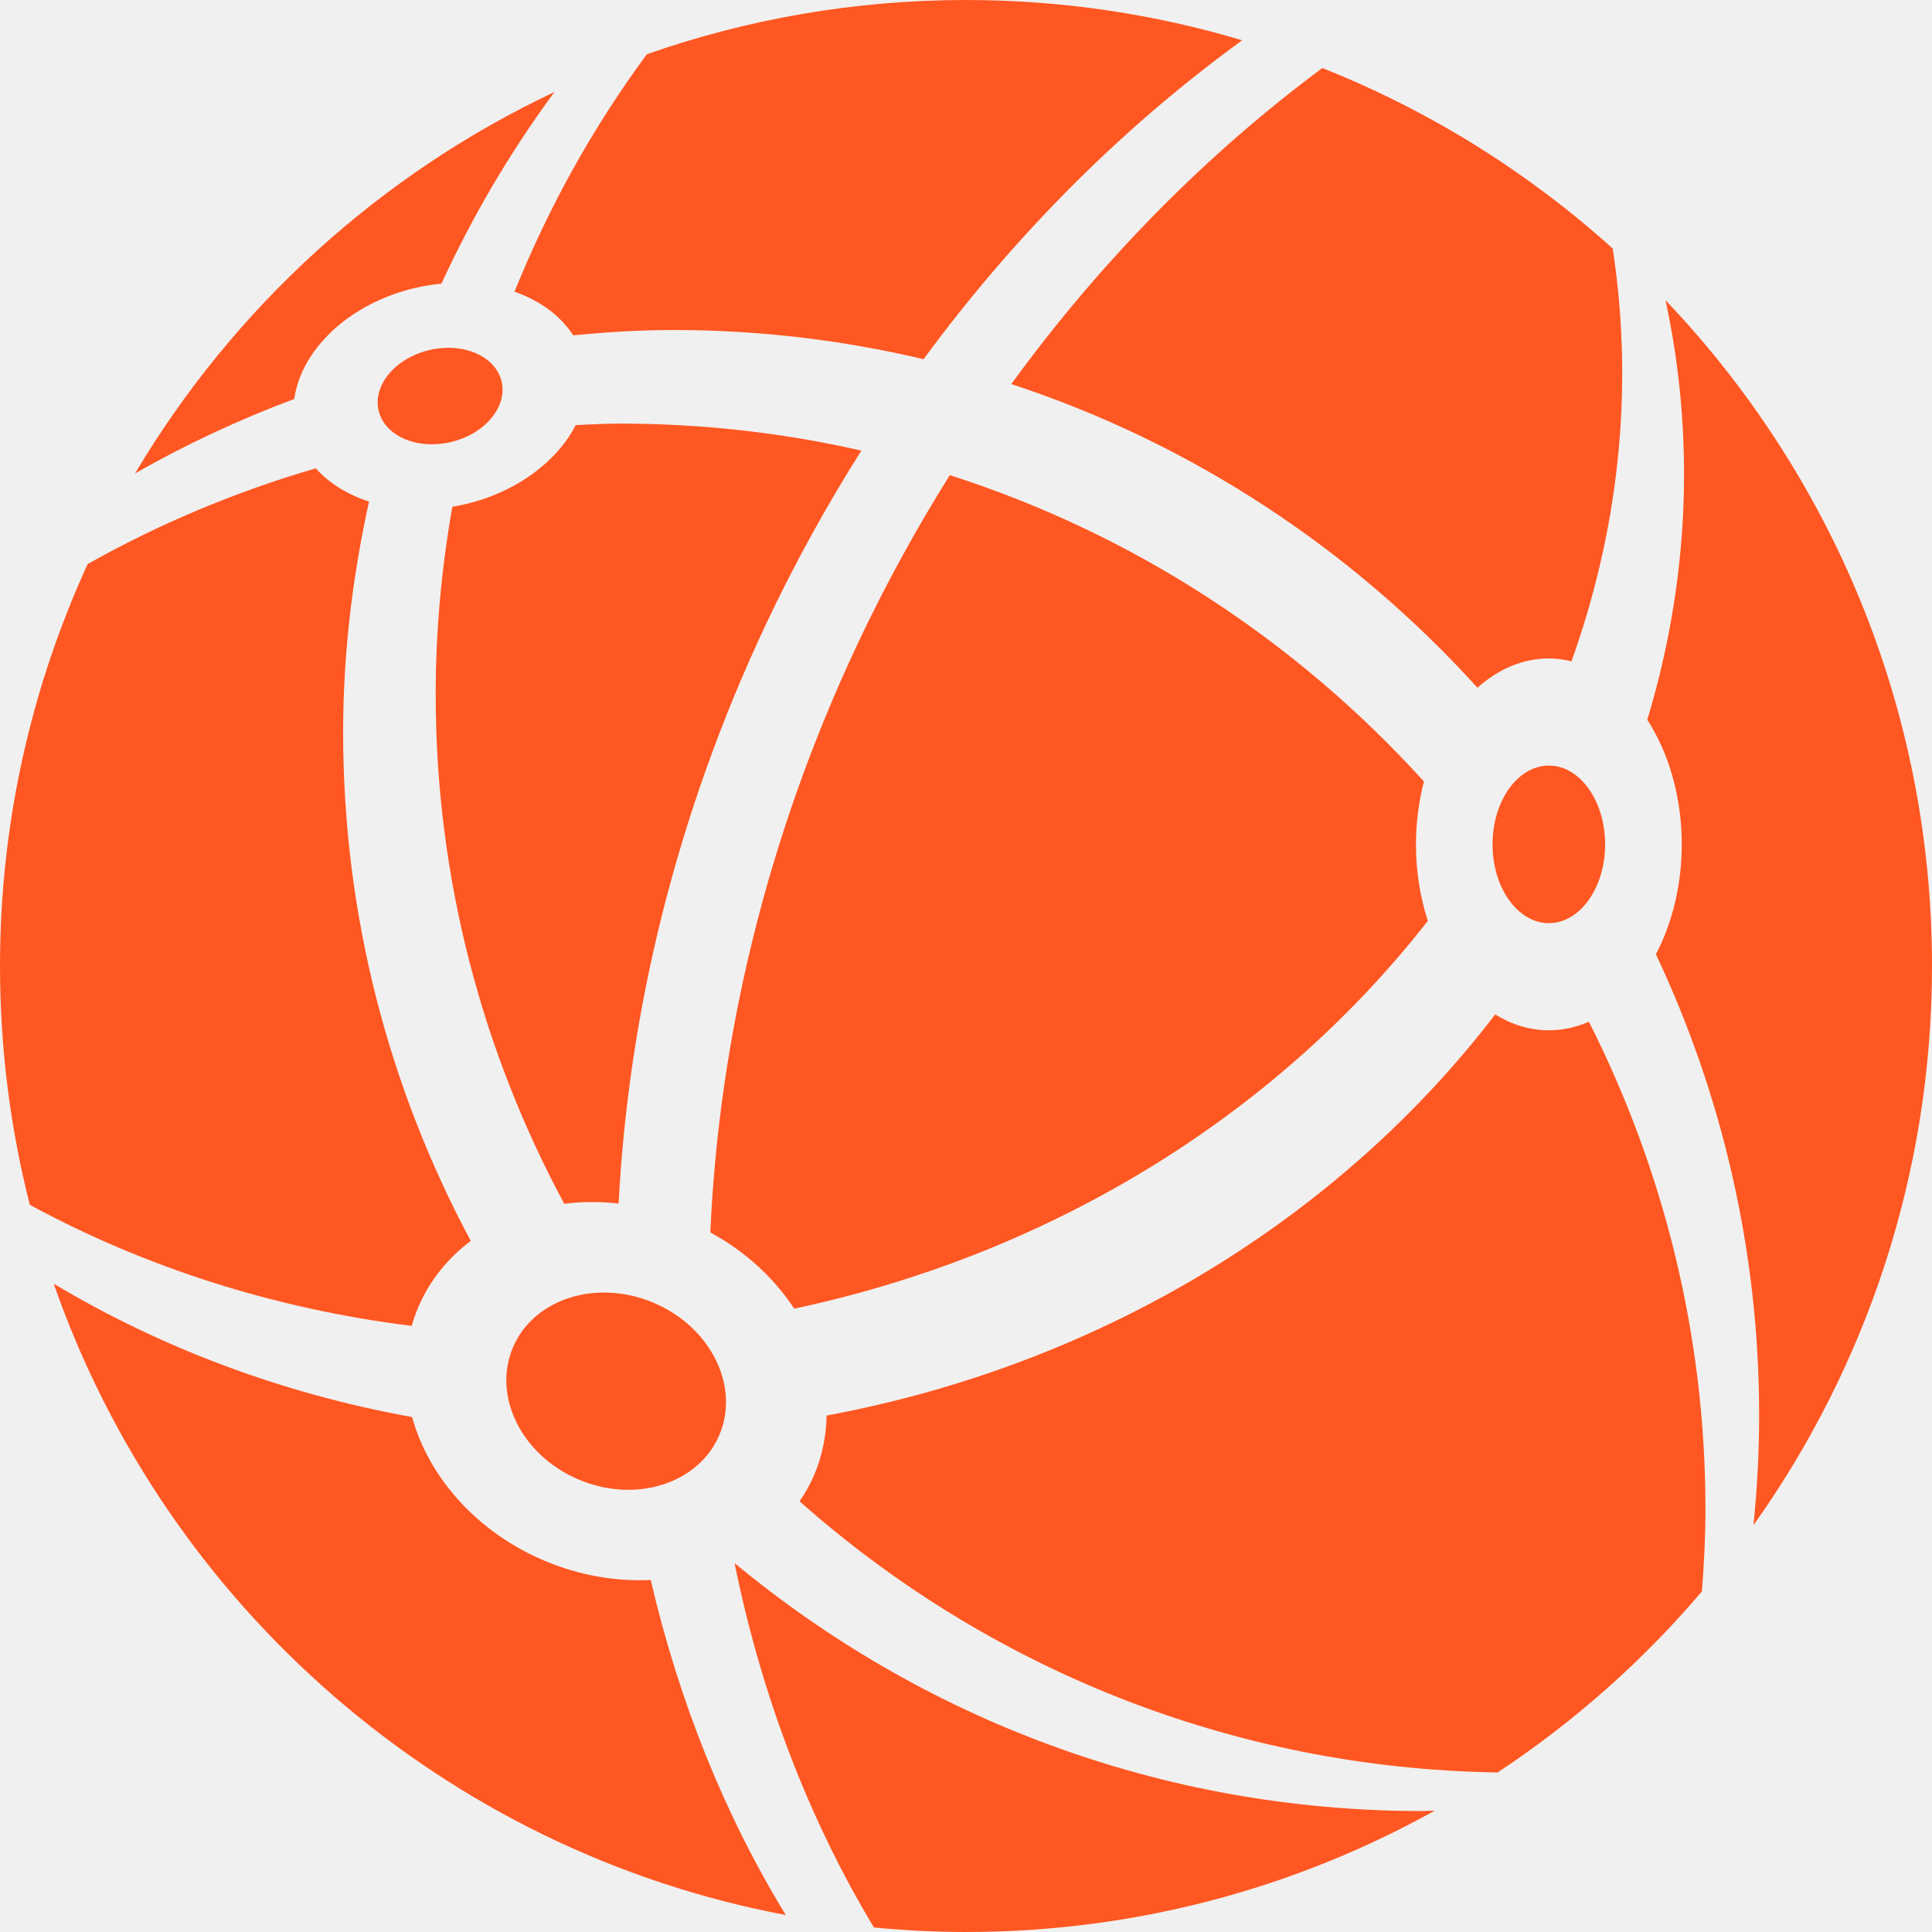
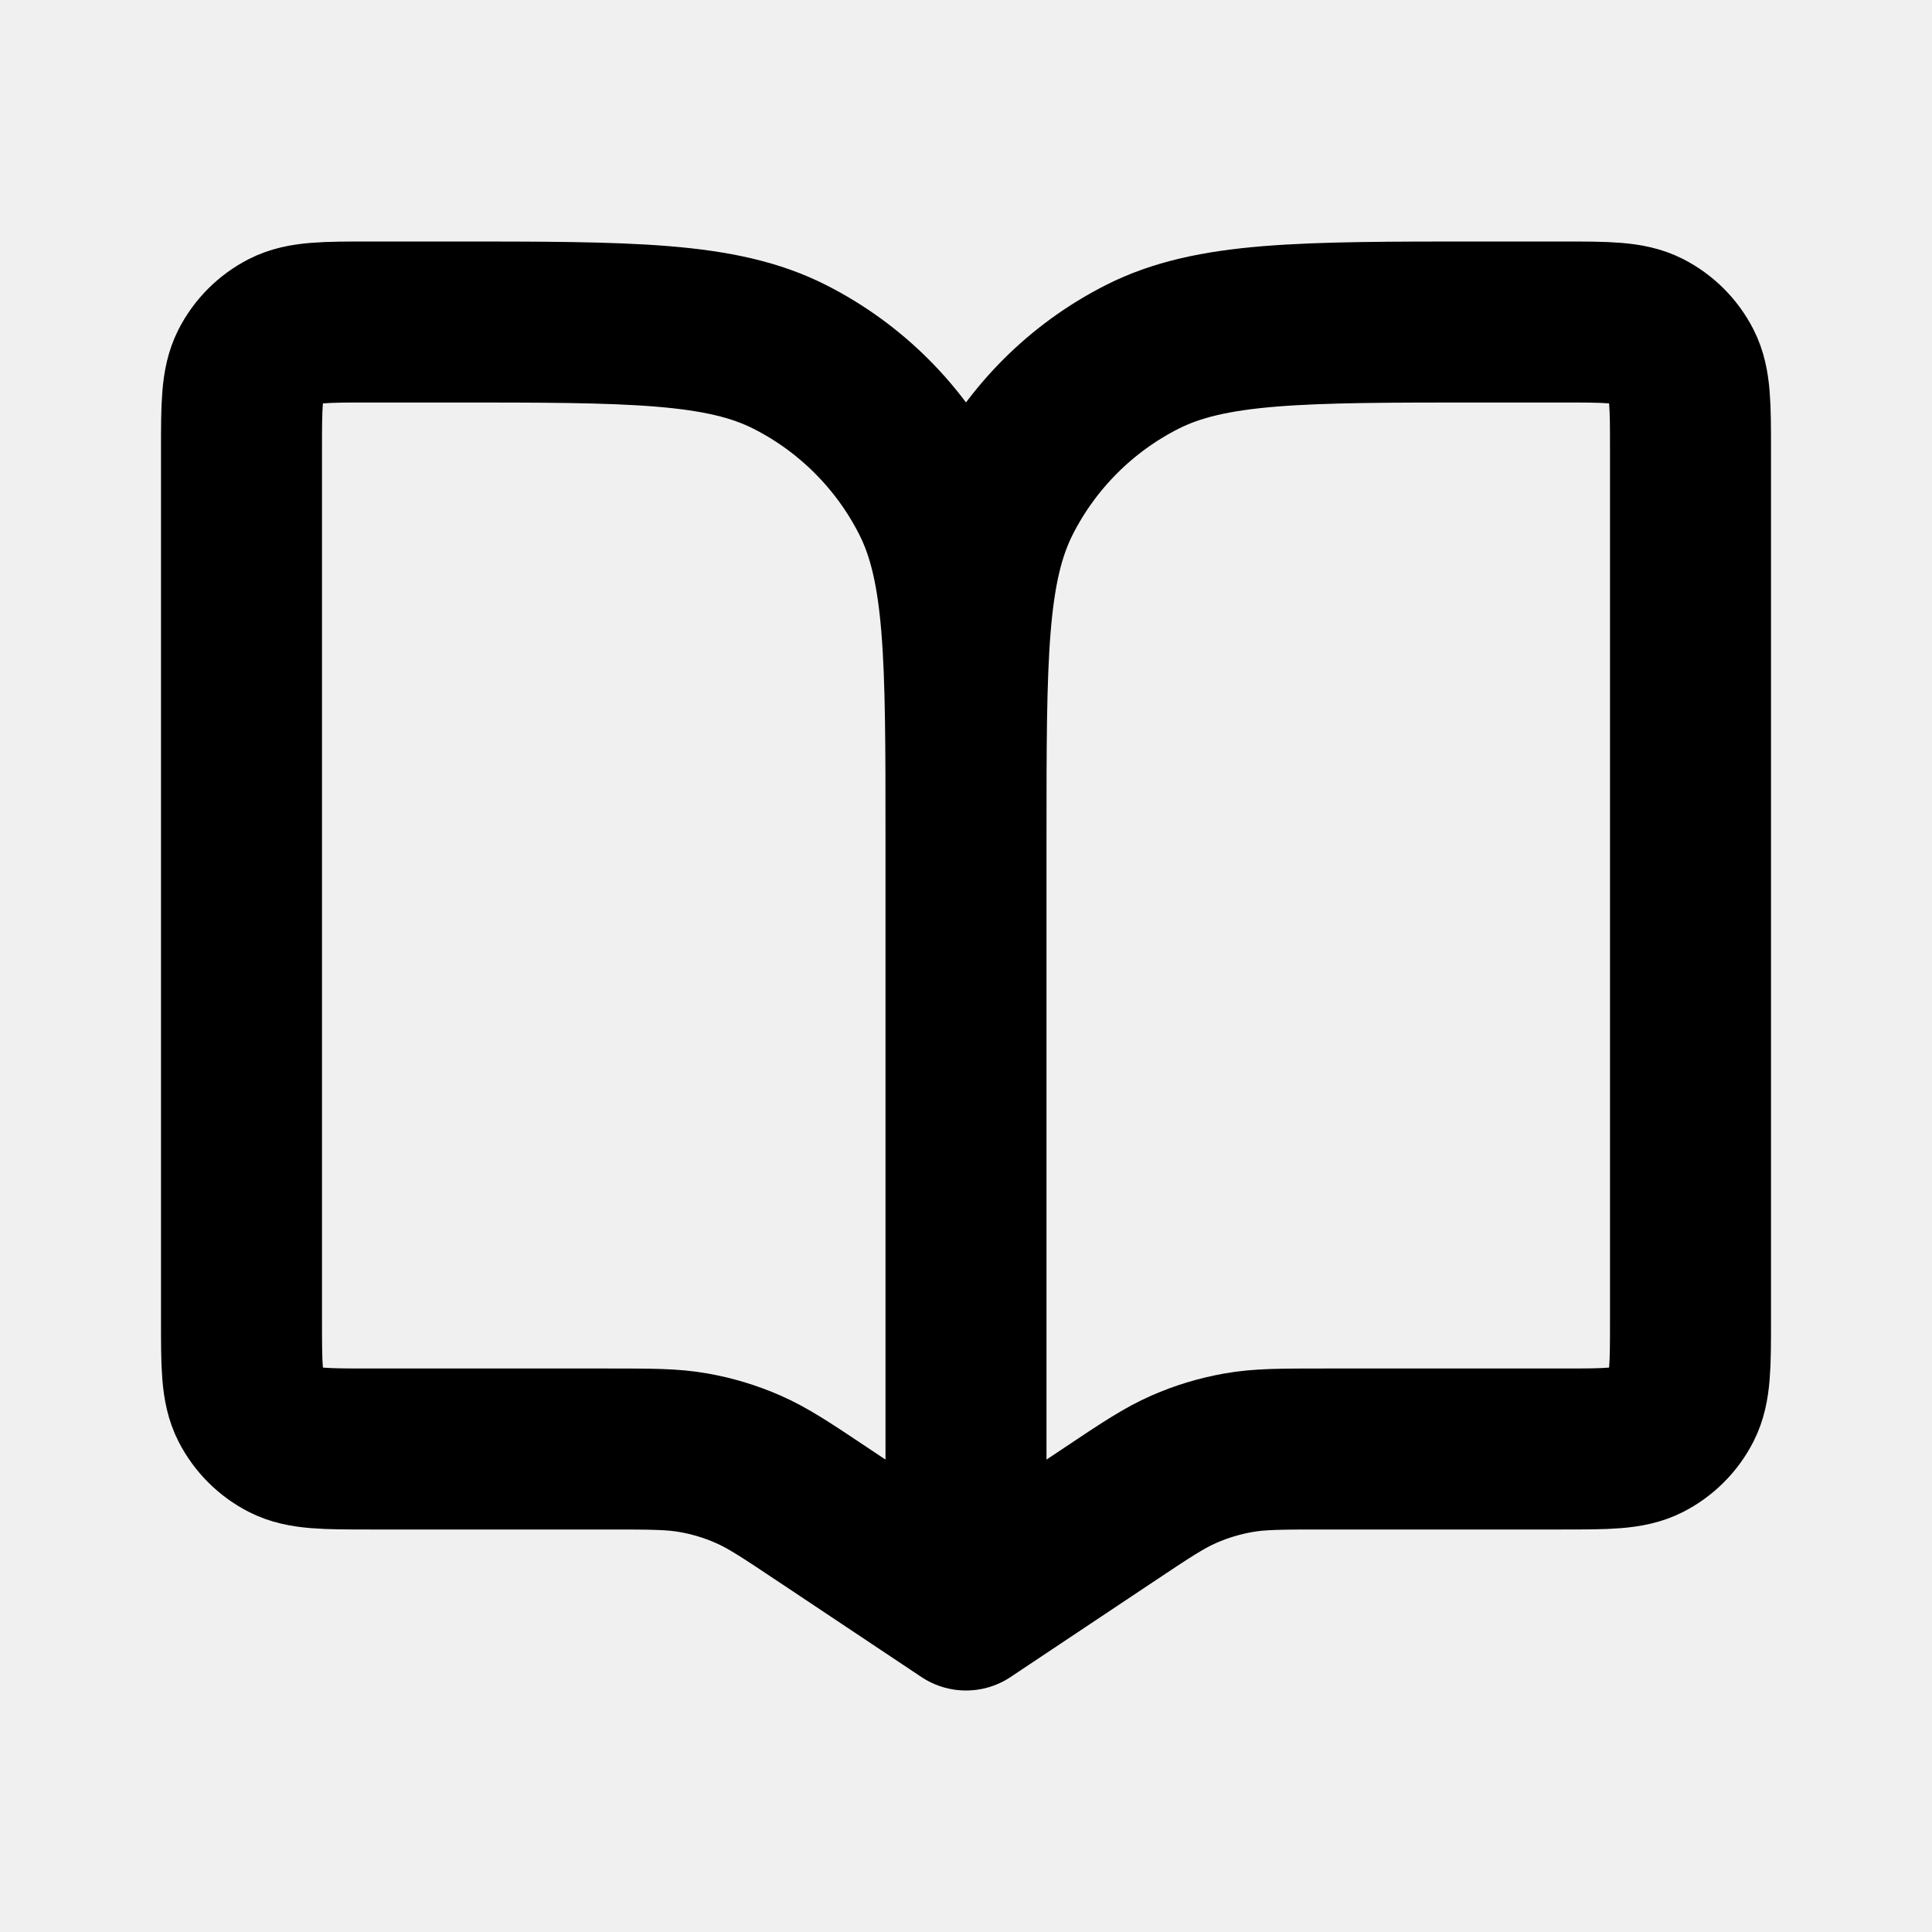
- <svg xmlns="http://www.w3.org/2000/svg" width="140" height="140" viewBox="0 0 140 140" fill="none">
-   <g clip-path="url(#clip0_109_2)">
-     <path d="M73.281 27.831C86.41 32.136 97.992 39.823 107.062 49.836C108.556 48.498 110.328 47.714 112.235 47.714C112.795 47.714 113.342 47.795 113.874 47.923C117.232 38.552 118.425 28.456 116.891 18.191C116.883 18.128 116.865 18.068 116.856 18.004C110.728 12.481 103.62 8.028 95.822 4.93C87.496 11.111 79.845 18.812 73.281 27.831Z" fill="#FF5722" />
-     <path d="M41.536 24.297C43.937 24.071 46.358 23.914 48.819 23.914C55.055 23.914 61.112 24.654 66.925 26.029C73.644 16.885 81.489 9.111 90.013 2.919C83.673 1.026 76.956 0 69.999 0C61.893 0 54.115 1.394 46.875 3.929C42.985 9.195 39.77 14.98 37.283 21.138C39.118 21.778 40.616 22.869 41.536 24.297Z" fill="#FF5722" />
-     <path d="M33.758 36.525C33.43 36.603 33.104 36.666 32.78 36.719C32.001 41.136 31.571 45.673 31.571 50.313C31.571 63.679 34.969 76.233 40.887 87.23C42.163 87.064 43.489 87.064 44.828 87.212C45.54 73.406 48.981 59.103 55.479 45.288C57.561 40.861 59.891 36.652 62.419 32.653C56.794 31.371 50.939 30.695 44.923 30.695C43.847 30.695 42.784 30.756 41.718 30.804C40.376 33.421 37.468 35.642 33.758 36.525Z" fill="#FF5722" />
-     <path d="M68.825 34.431C66.4 38.309 64.155 42.38 62.144 46.658C55.531 60.716 52.095 75.274 51.473 89.304C54.038 90.698 56.103 92.628 57.554 94.83C76.67 90.758 92.769 80.435 103.466 66.731C102.918 65.039 102.606 63.166 102.606 61.188C102.606 59.586 102.818 58.054 103.182 56.63C93.978 46.468 82.192 38.703 68.825 34.431Z" fill="#FF5722" />
-     <path d="M30.303 94.738C31.132 92.778 32.464 91.164 34.114 89.921C28.227 78.942 24.864 66.407 24.864 53.077C24.864 47.324 25.552 41.74 26.741 36.345C25.178 35.841 23.845 35.016 22.883 33.936C17.07 35.635 11.525 37.958 6.352 40.873C2.286 49.744 0 59.604 0 70.001C0 75.976 0.753 81.773 2.161 87.307C10.484 91.821 19.869 94.846 29.834 96.079C29.963 95.628 30.116 95.18 30.303 94.738Z" fill="#FF5722" />
-     <path d="M112.235 74.659C110.851 74.659 109.536 74.245 108.348 73.508C97.267 87.986 80.201 98.794 59.901 102.574C59.87 104.028 59.59 105.479 59.003 106.87C58.712 107.555 58.347 108.19 57.943 108.794C71.453 120.769 89.117 128.143 108.521 128.439C114.059 124.782 119.043 120.358 123.326 115.321C123.478 113.35 123.584 111.366 123.584 109.355C123.584 96.638 120.503 84.663 115.138 74.037C114.221 74.439 113.246 74.659 112.235 74.659Z" fill="#FF5722" />
-     <path d="M53.229 113.268C55.171 122.836 58.576 131.772 63.328 139.674C65.526 139.88 67.748 140 70.001 140C82.332 140 93.908 136.801 103.97 131.205C103.651 131.208 103.339 131.235 103.022 131.235C84.087 131.233 66.749 124.474 53.229 113.268Z" fill="#FF5722" />
-     <path d="M39.46 113.097C34.519 111.01 31.068 107.032 29.861 102.687C20.459 100.985 11.661 97.671 3.893 93.023C12.027 116.379 32.179 134.097 56.942 138.772C52.48 131.475 49.199 123.265 47.153 114.489C44.652 114.611 42.015 114.177 39.46 113.097Z" fill="#FF5722" />
-     <path d="M30.032 20.877C30.689 20.72 31.343 20.618 31.988 20.555C34.253 15.632 36.994 10.975 40.184 6.662C27.499 12.644 16.906 22.321 9.786 34.309C13.455 32.207 17.317 30.409 21.325 28.909C21.817 25.351 25.266 22.012 30.032 20.877Z" fill="#FF5722" />
-     <path d="M140 70.001C140 51.293 132.647 34.313 120.691 21.755C120.954 22.987 121.185 24.233 121.374 25.495C122.74 34.646 121.936 43.665 119.368 52.157C120.914 54.547 121.865 57.709 121.865 61.188C121.865 64.168 121.166 66.915 119.993 69.146C124.772 79.295 127.475 90.614 127.475 102.576C127.475 105.259 127.326 107.904 127.063 110.52C135.197 99.081 140 85.106 140 70.001Z" fill="#FF5722" />
-     <path d="M41.941 107.218C46.073 108.965 50.636 107.512 52.132 103.973C53.628 100.434 51.491 96.149 47.358 94.402C43.226 92.655 38.663 94.108 37.167 97.647C35.671 101.186 37.808 105.471 41.941 107.218Z" fill="#FF5722" />
-     <path d="M112.235 66.895C114.487 66.895 116.313 64.339 116.313 61.186C116.313 58.033 114.487 55.477 112.235 55.477C109.982 55.477 108.156 58.033 108.156 61.186C108.156 64.339 109.982 66.895 112.235 66.895Z" fill="#FF5722" />
-     <path d="M32.686 32.029C35.146 31.442 36.785 29.476 36.346 27.637C35.908 25.799 33.559 24.784 31.099 25.37C28.639 25.956 27 27.922 27.438 29.761C27.877 31.6 30.226 32.615 32.686 32.029Z" fill="#FF5722" />
+ <svg xmlns="http://www.w3.org/2000/svg" width="800px" height="800px" viewBox="0 0 24 24" fill="none">
+   <g id="SVGRepo_bgCarrier" stroke-width="0" />
+   <g id="SVGRepo_tracerCarrier" stroke-linecap="round" stroke-linejoin="round" />
+   <g id="SVGRepo_iconCarrier">
+     <path d="M12 10.4V20M12 10.4C12 8.16 12 7.04 11.564 6.184C11.181 5.431 10.569 4.819 9.816 4.436C8.96 4 7.84 4 5.6 4H4.6C4.04 4 3.76 4 3.546 4.109C3.358 4.205 3.205 4.358 3.109 4.546C3 4.76 3 5.04 3 5.6V16.4C3 16.96 3 17.24 3.109 17.454C3.205 17.642 3.358 17.795 3.546 17.891C3.76 18 4.04 18 4.6 18H7.547C8.087 18 8.357 18 8.618 18.047C8.85 18.088 9.076 18.156 9.292 18.251C9.535 18.357 9.76 18.506 10.209 18.806L12 20M12 10.4C12 8.16 12 7.04 12.436 6.184C12.819 5.431 13.431 4.819 14.184 4.436C15.04 4 16.16 4 18.4 4H19.4C19.96 4 20.24 4 20.454 4.109C20.642 4.205 20.795 4.358 20.891 4.546C21 4.76 21 5.04 21 5.6V16.4C21 16.96 21 17.24 20.891 17.454C20.795 17.642 20.642 17.795 20.454 17.891C20.24 18 19.96 18 19.4 18H16.453C15.913 18 15.643 18 15.382 18.047C15.15 18.088 14.924 18.156 14.708 18.251C14.465 18.357 14.24 18.506 13.791 18.806L12 20" stroke="#000000" stroke-width="2" stroke-linecap="round" stroke-linejoin="round" />
  </g>
-   <defs>
-     <clipPath id="clip0_109_2">
-       <rect width="140" height="140" fill="white" />
-     </clipPath>
-   </defs>
</svg>
